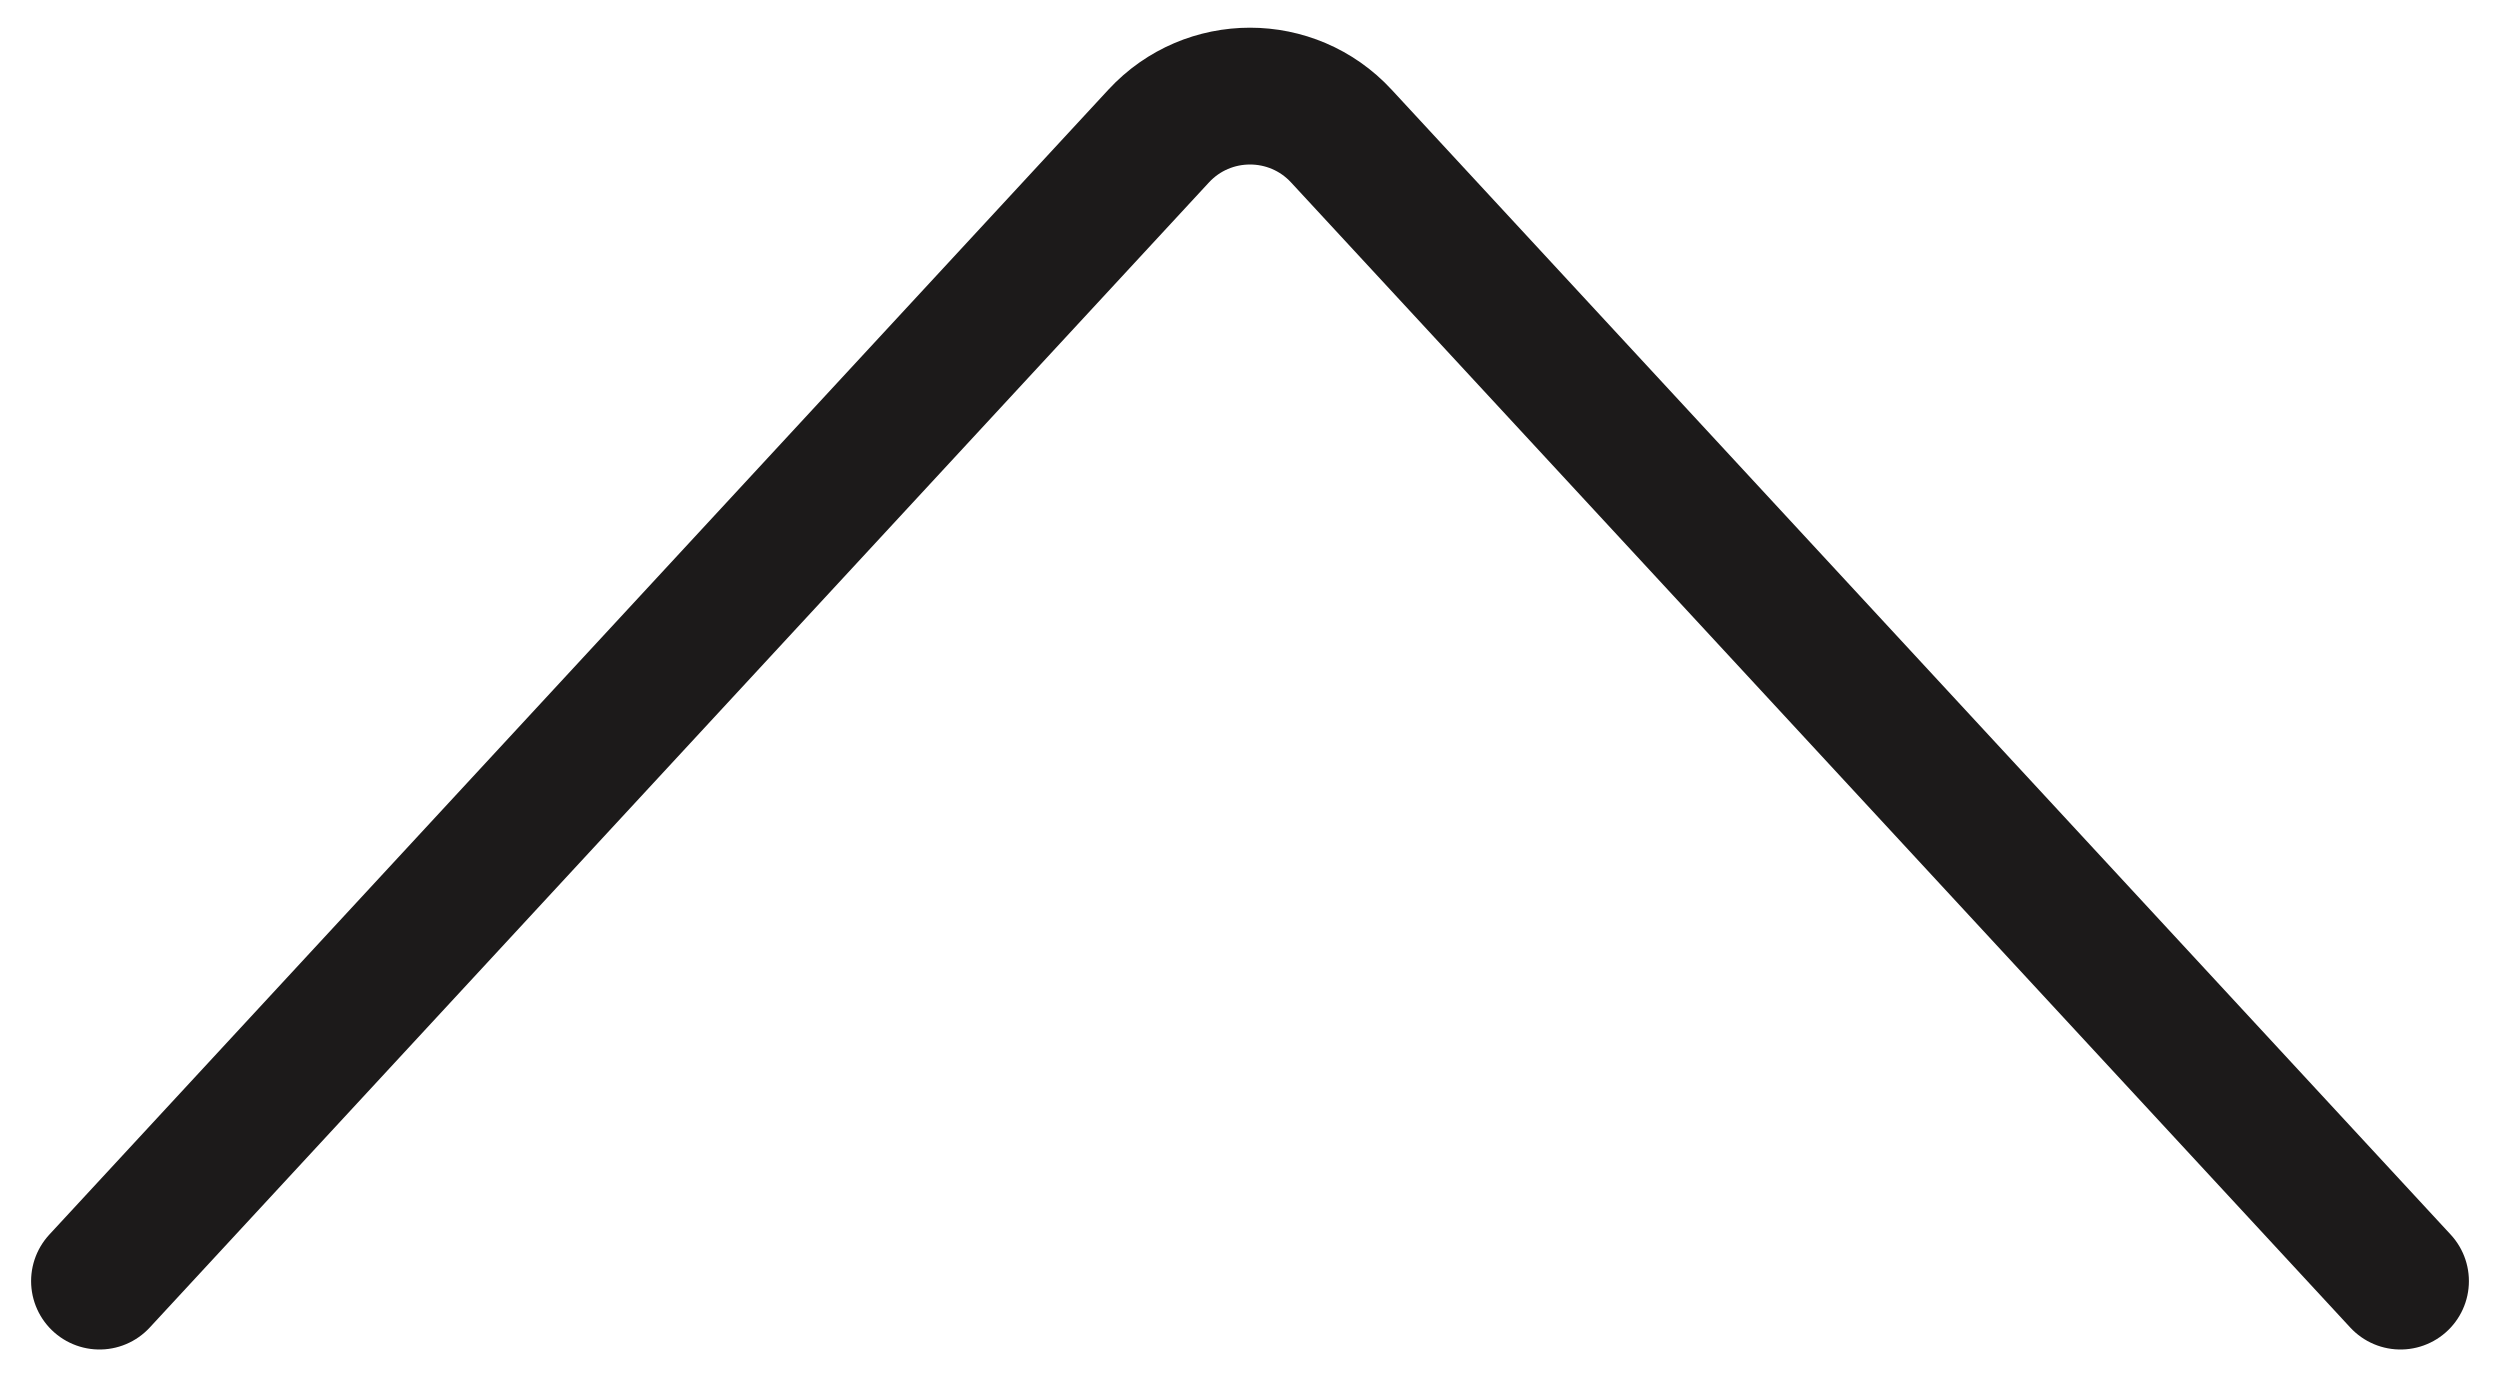
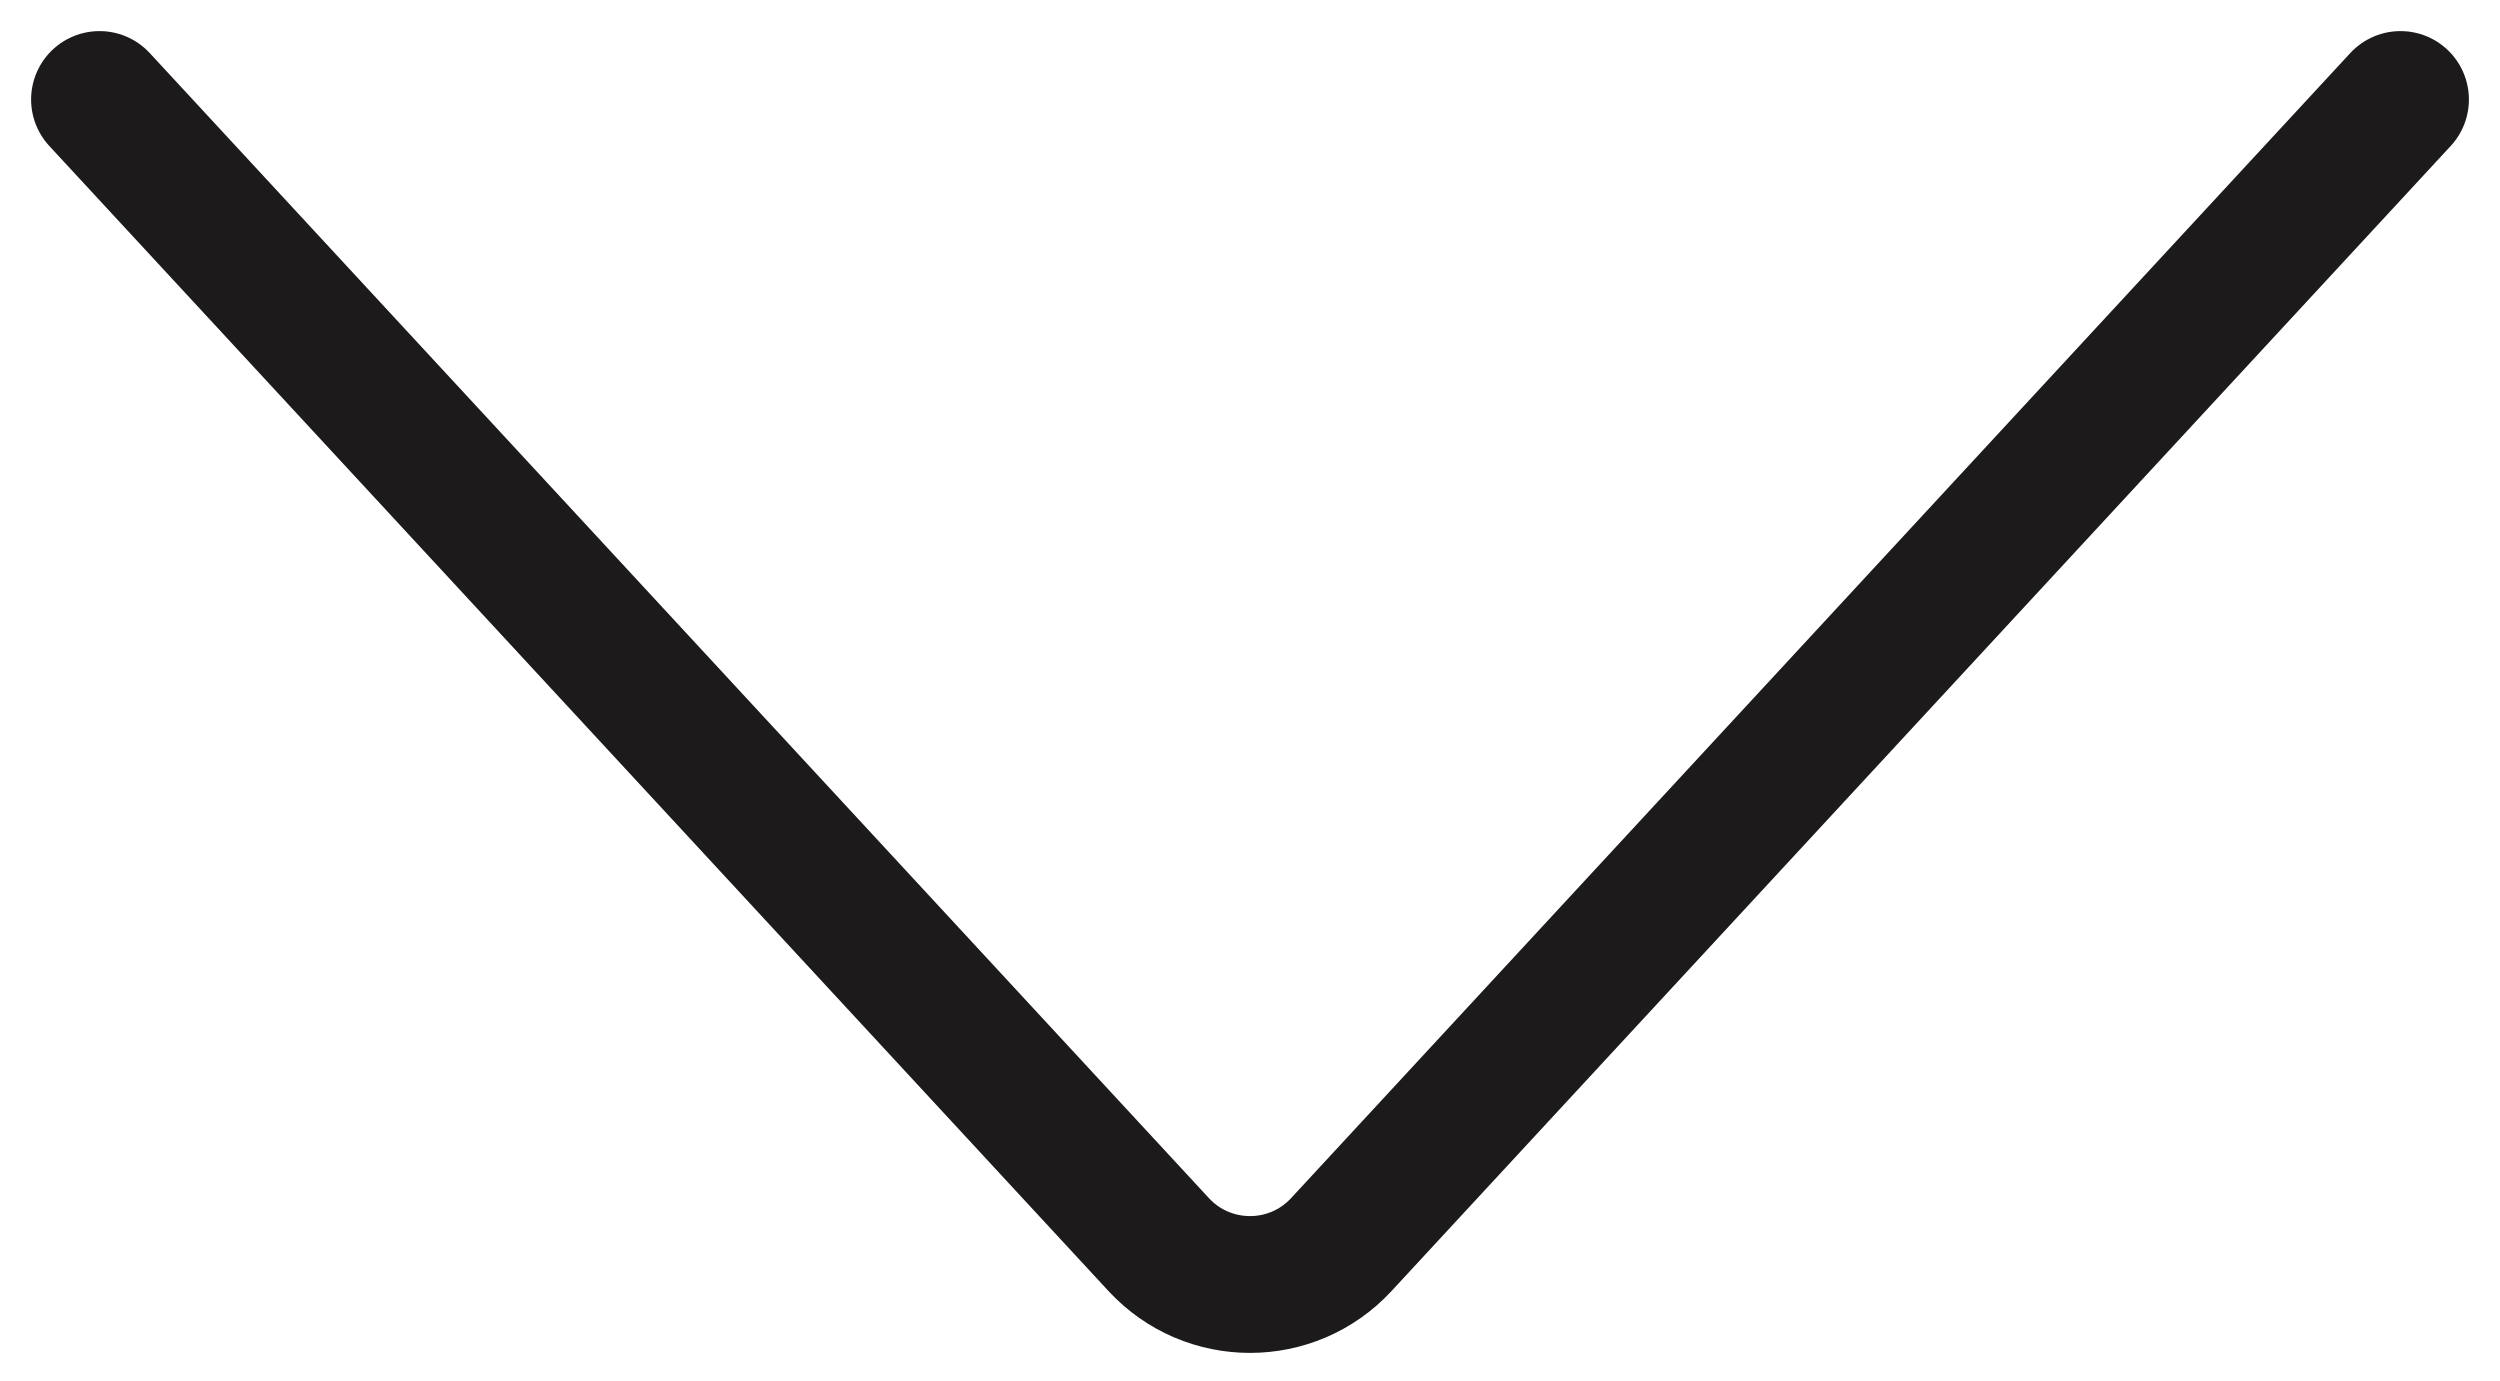
<svg xmlns="http://www.w3.org/2000/svg" width="201" height="111" viewBox="0 0 201 111" fill="none">
-   <path d="M8 103L93.159 10.936C97.118 6.657 103.883 6.657 107.841 10.936L193 103" stroke="#1C1A1A" stroke-width="11" stroke-linecap="round" />
+   <path d="M193 8L107.841 100.064C103.883 104.343 97.118 104.343 93.159 100.064L8 8" stroke="#1C1A1A" stroke-width="11" stroke-linecap="round" />
</svg>
